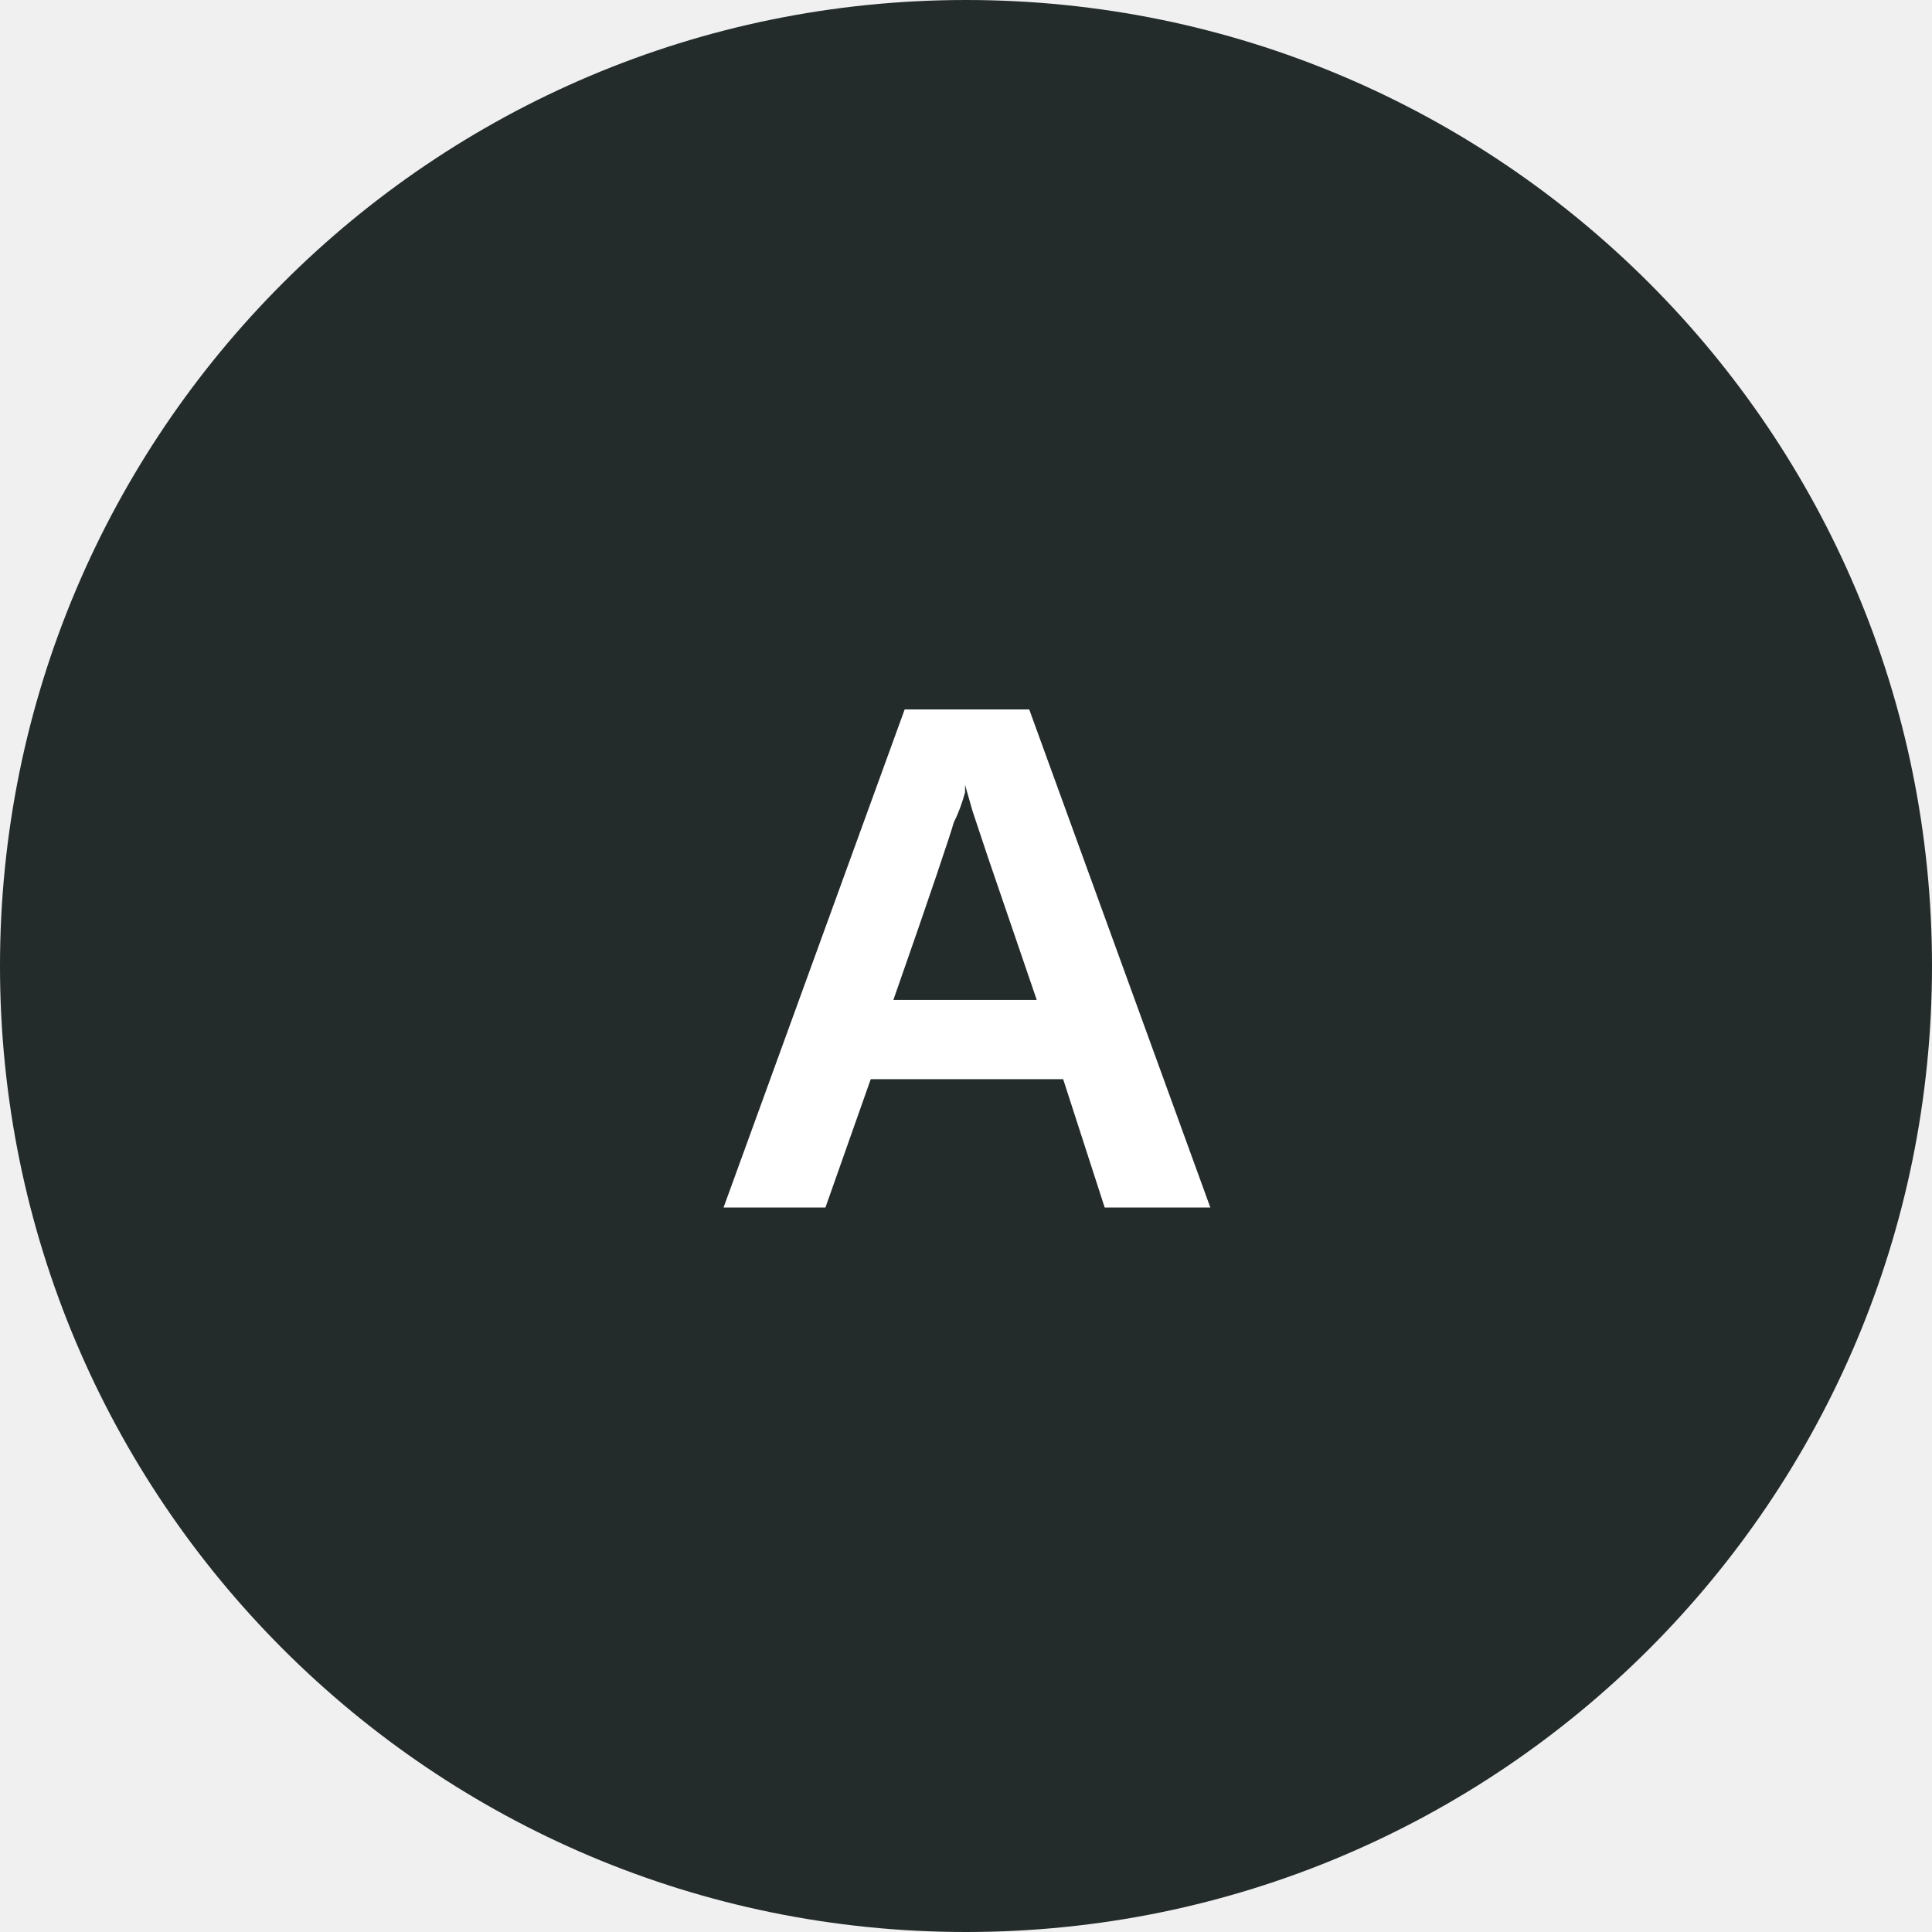
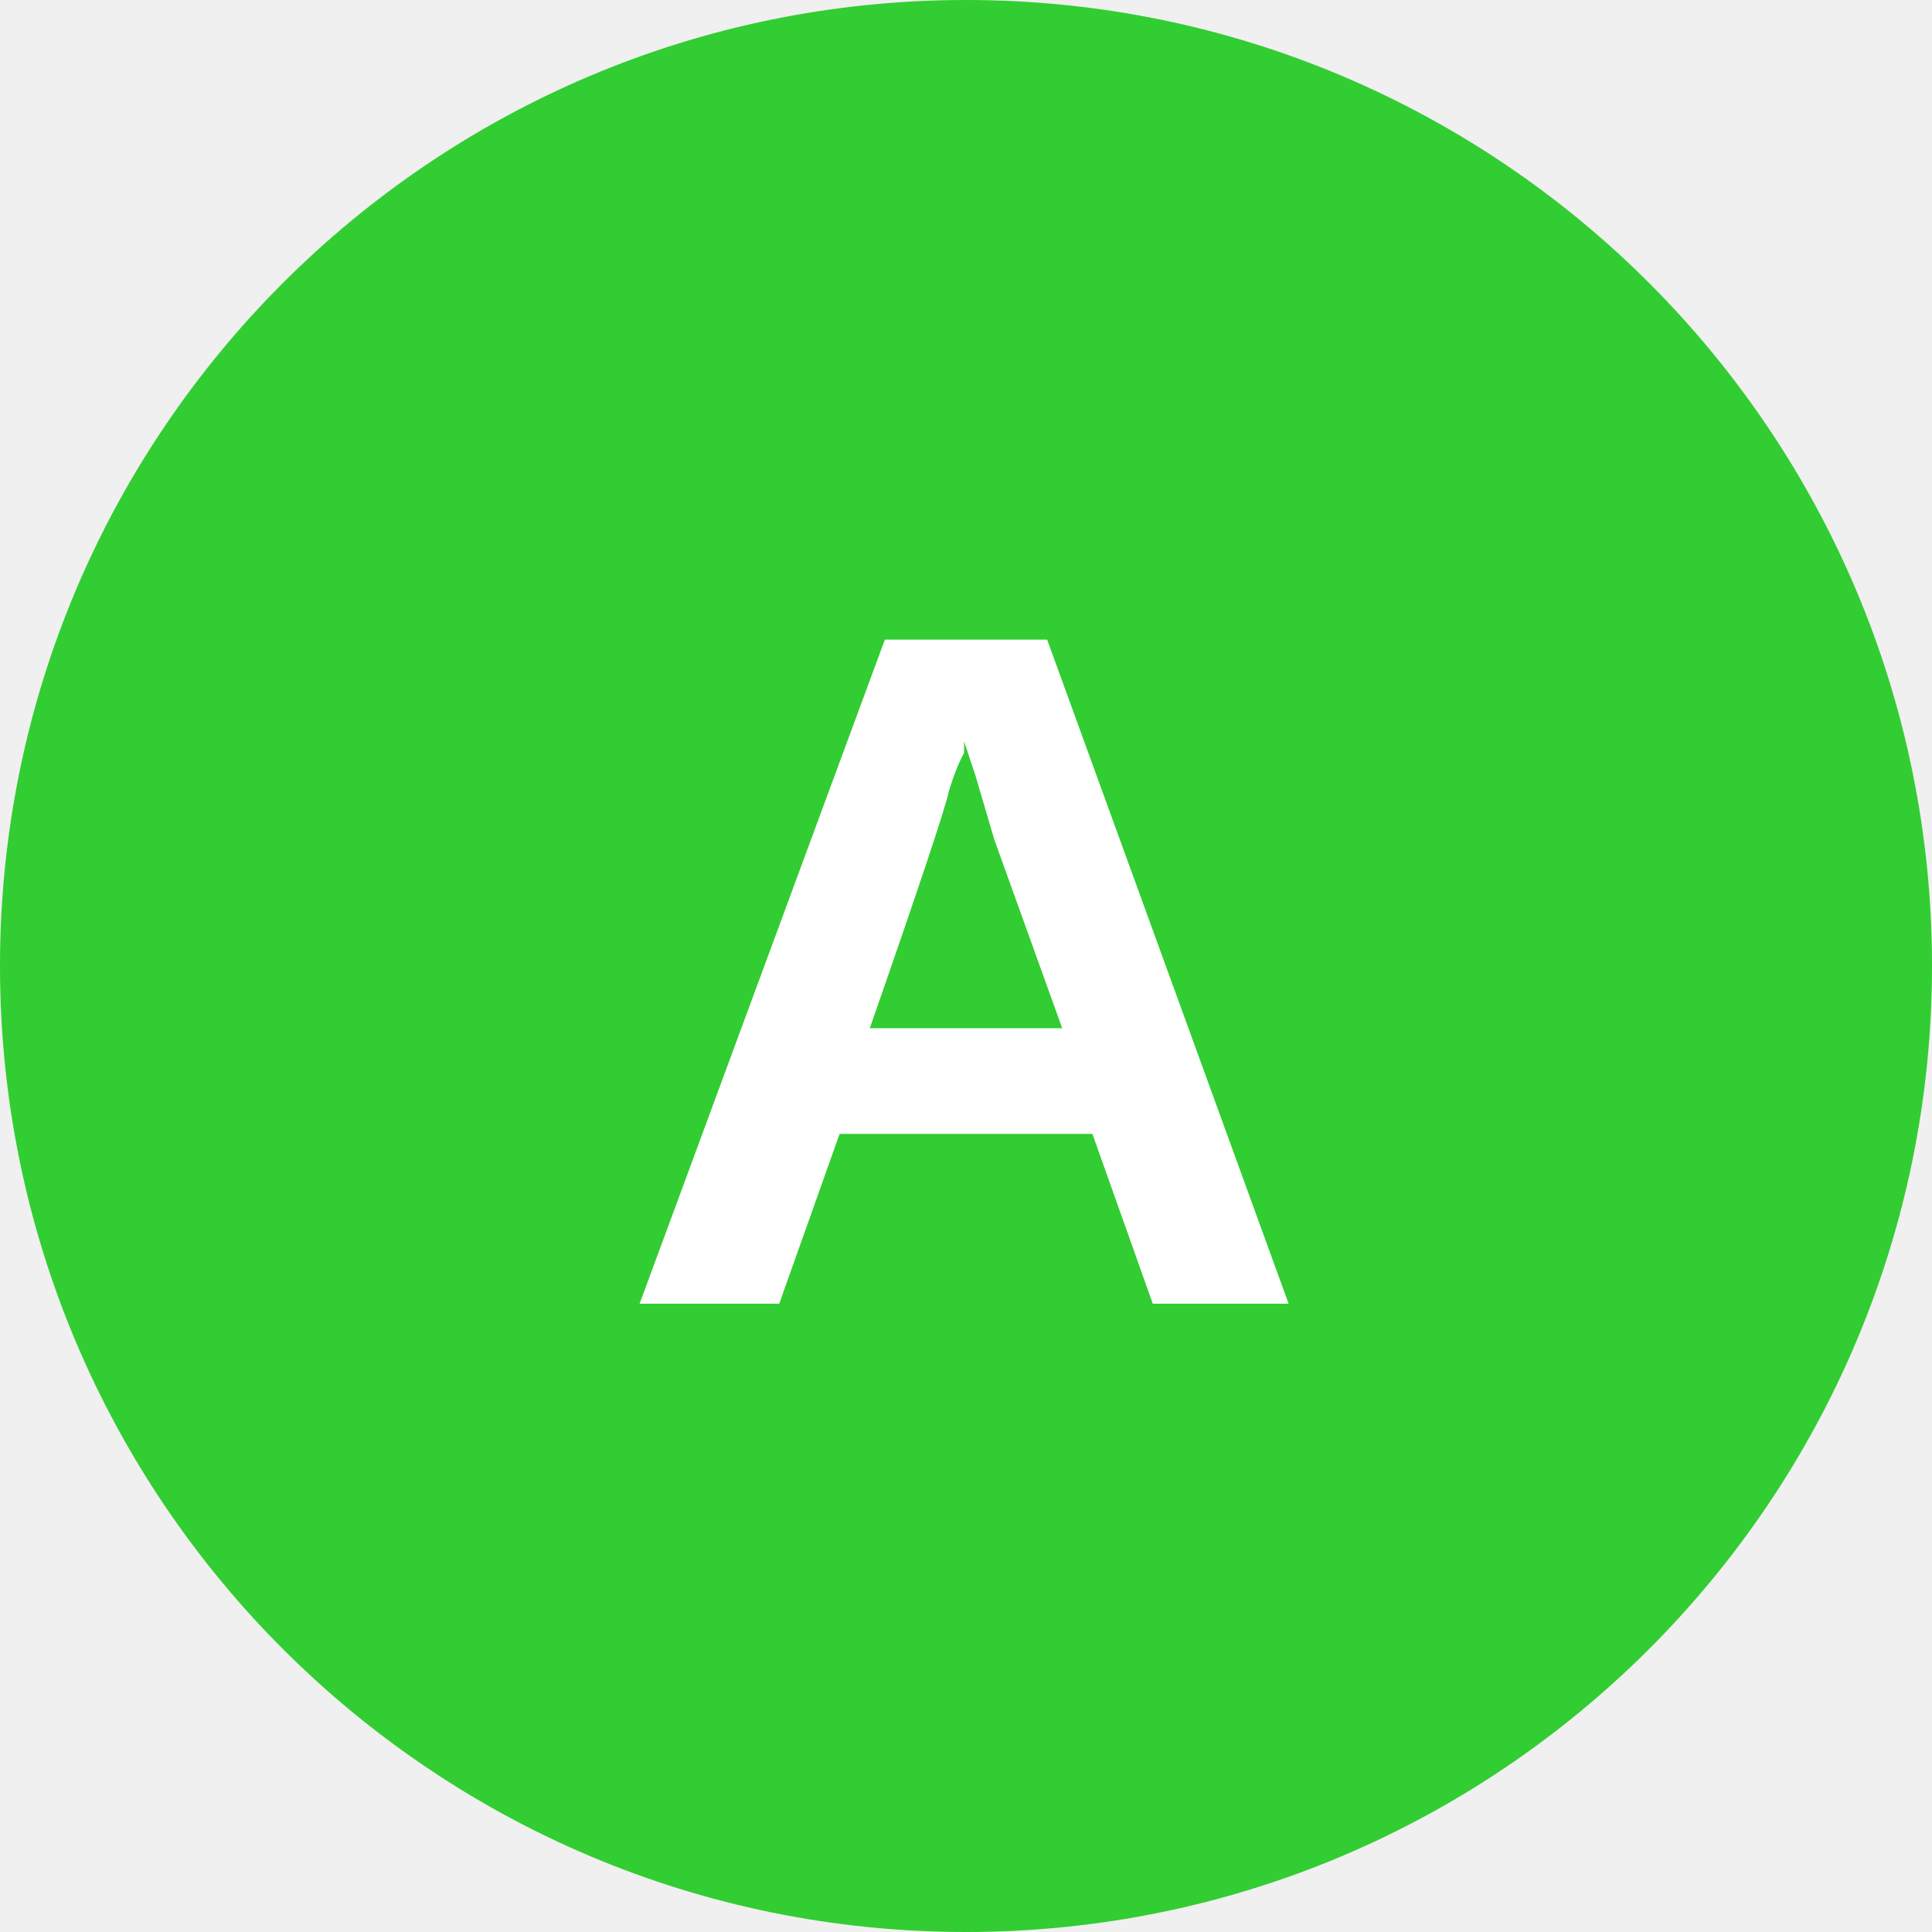
<svg xmlns="http://www.w3.org/2000/svg" viewBox="0 0 8 8">
-   <circle cx="4" cy="4" r="4" fill="#232b2b" />
-   <text x="4" y="5" text-anchor="middle" font-weight="700" font-size="3" font-family="Arial" fill="#ffffff">A</text>
+   <circle cx="4" cy="4" r="4" fill="limeGreen" />
+   <text x="4" y="5.4" text-anchor="middle" font-weight="700" font-size="4" font-family="Arial" fill="#fff">A</text>
</svg>
